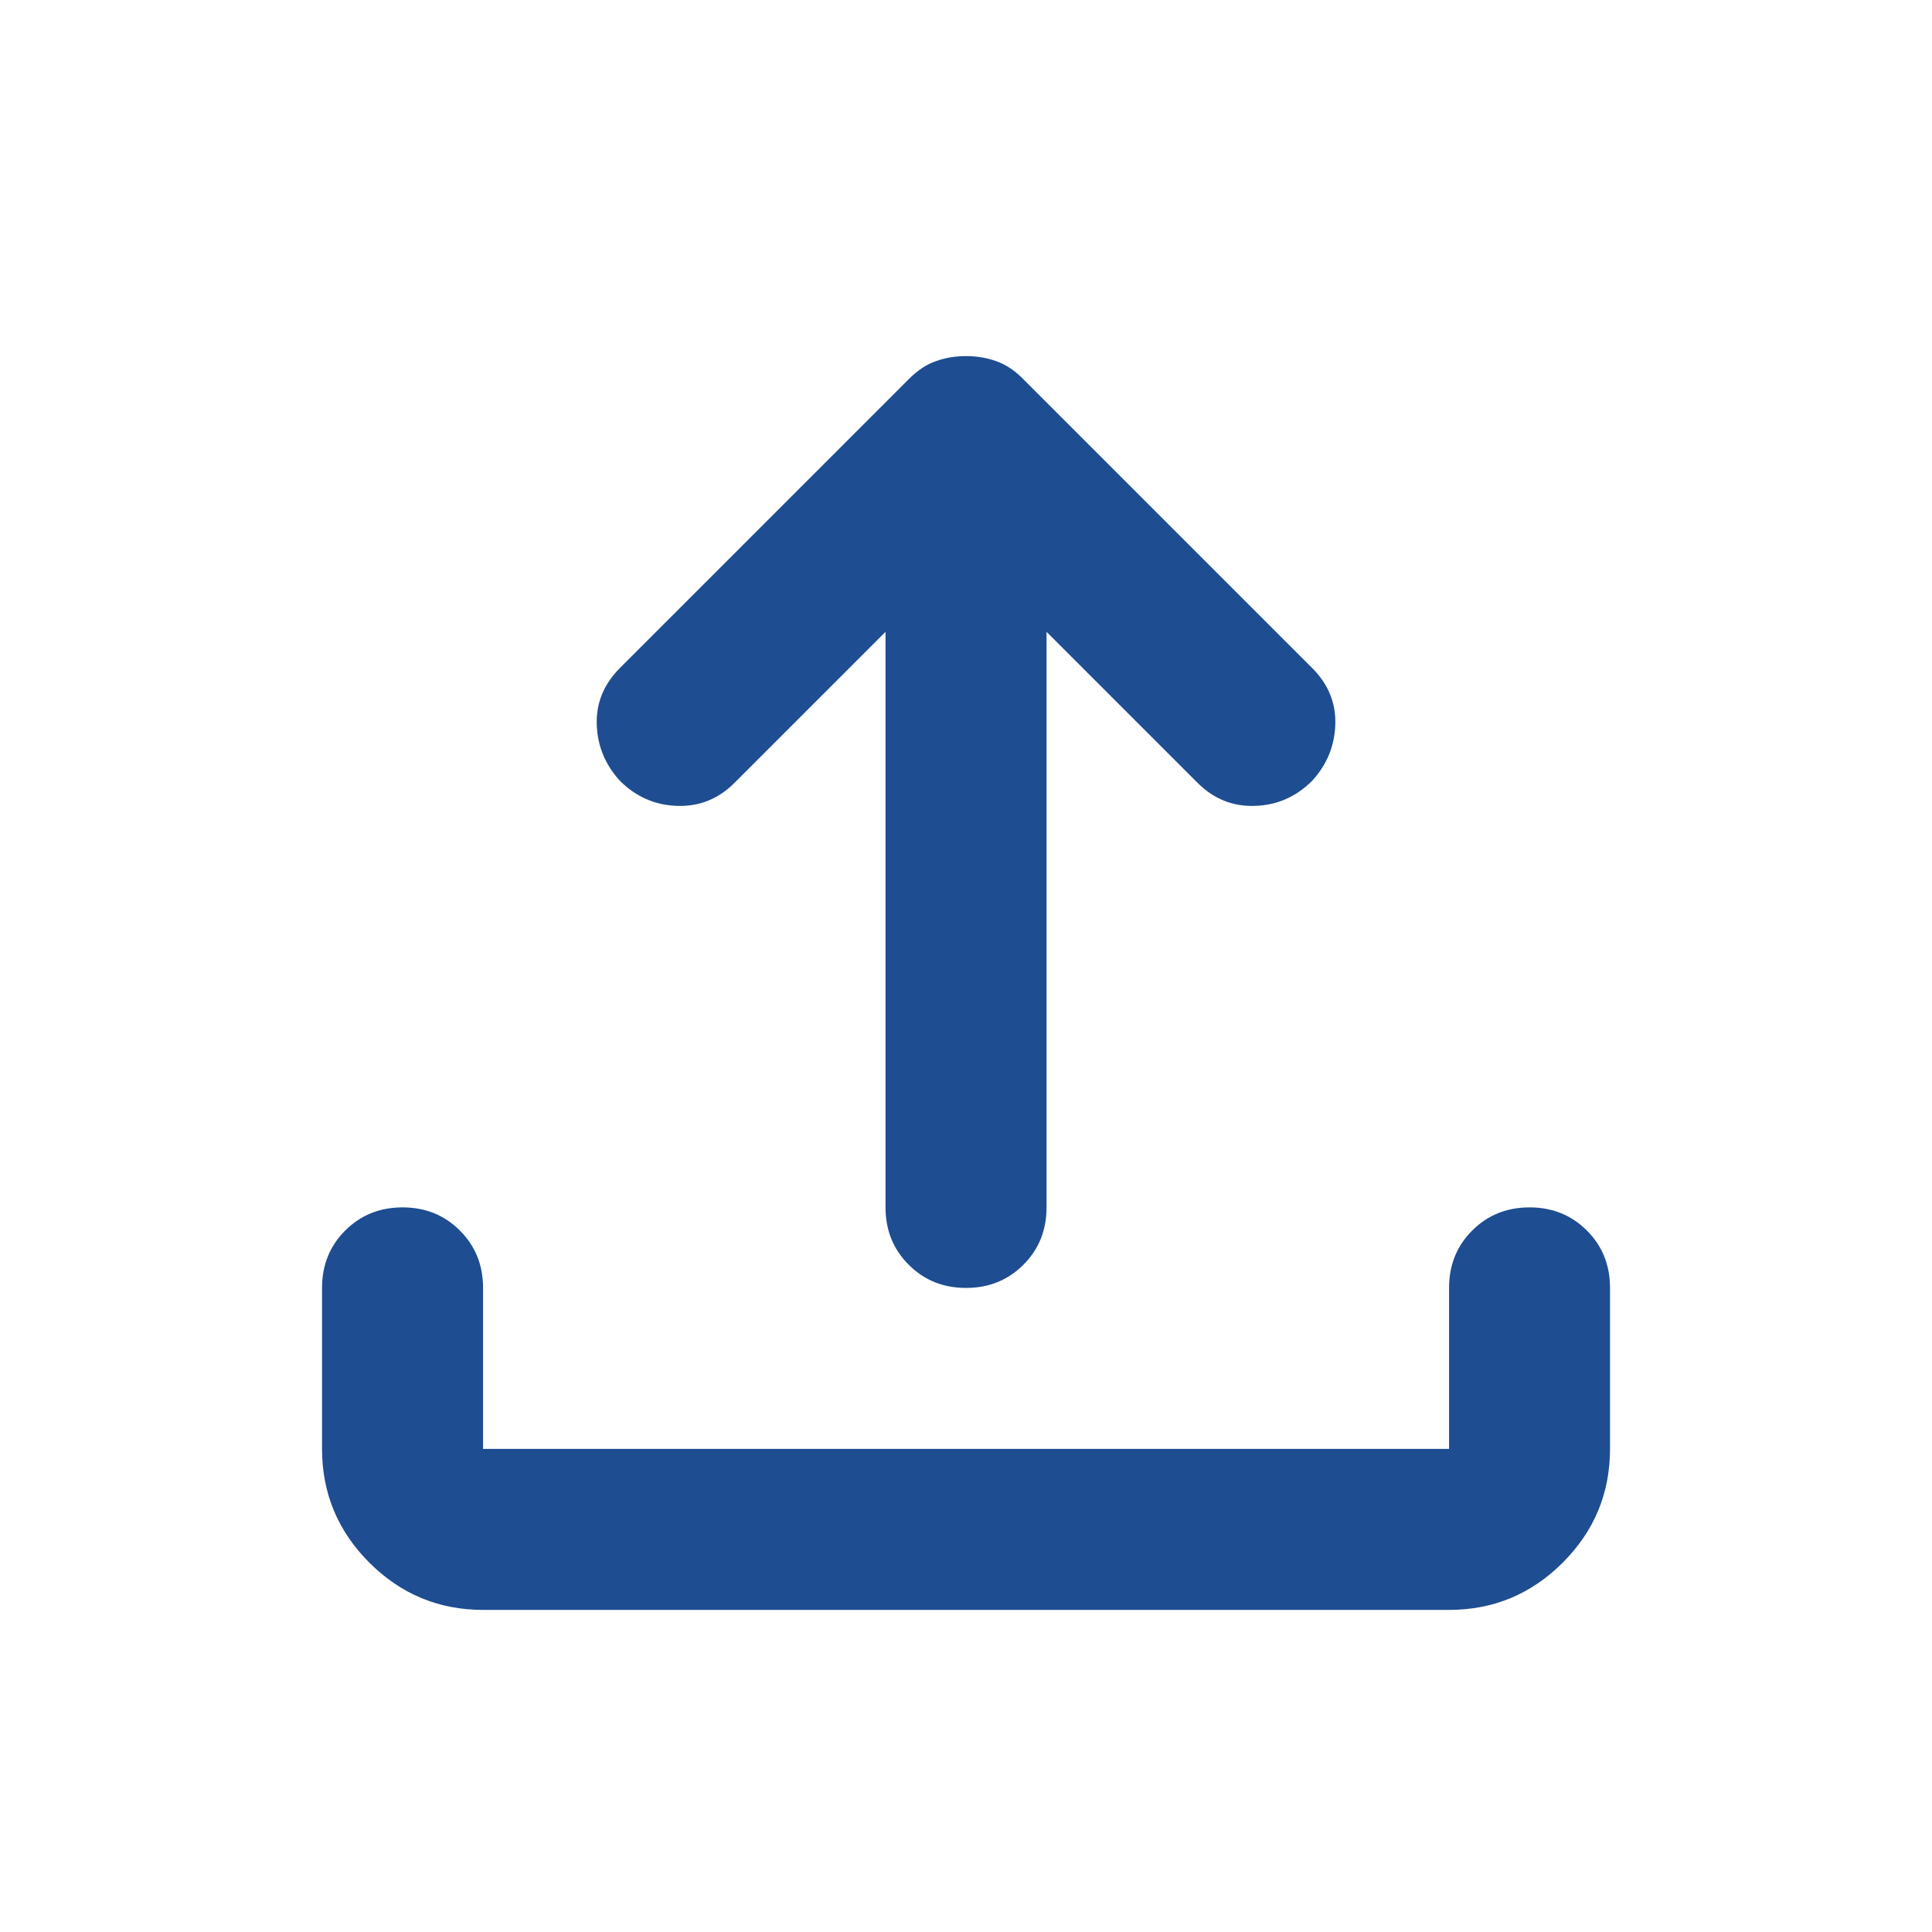
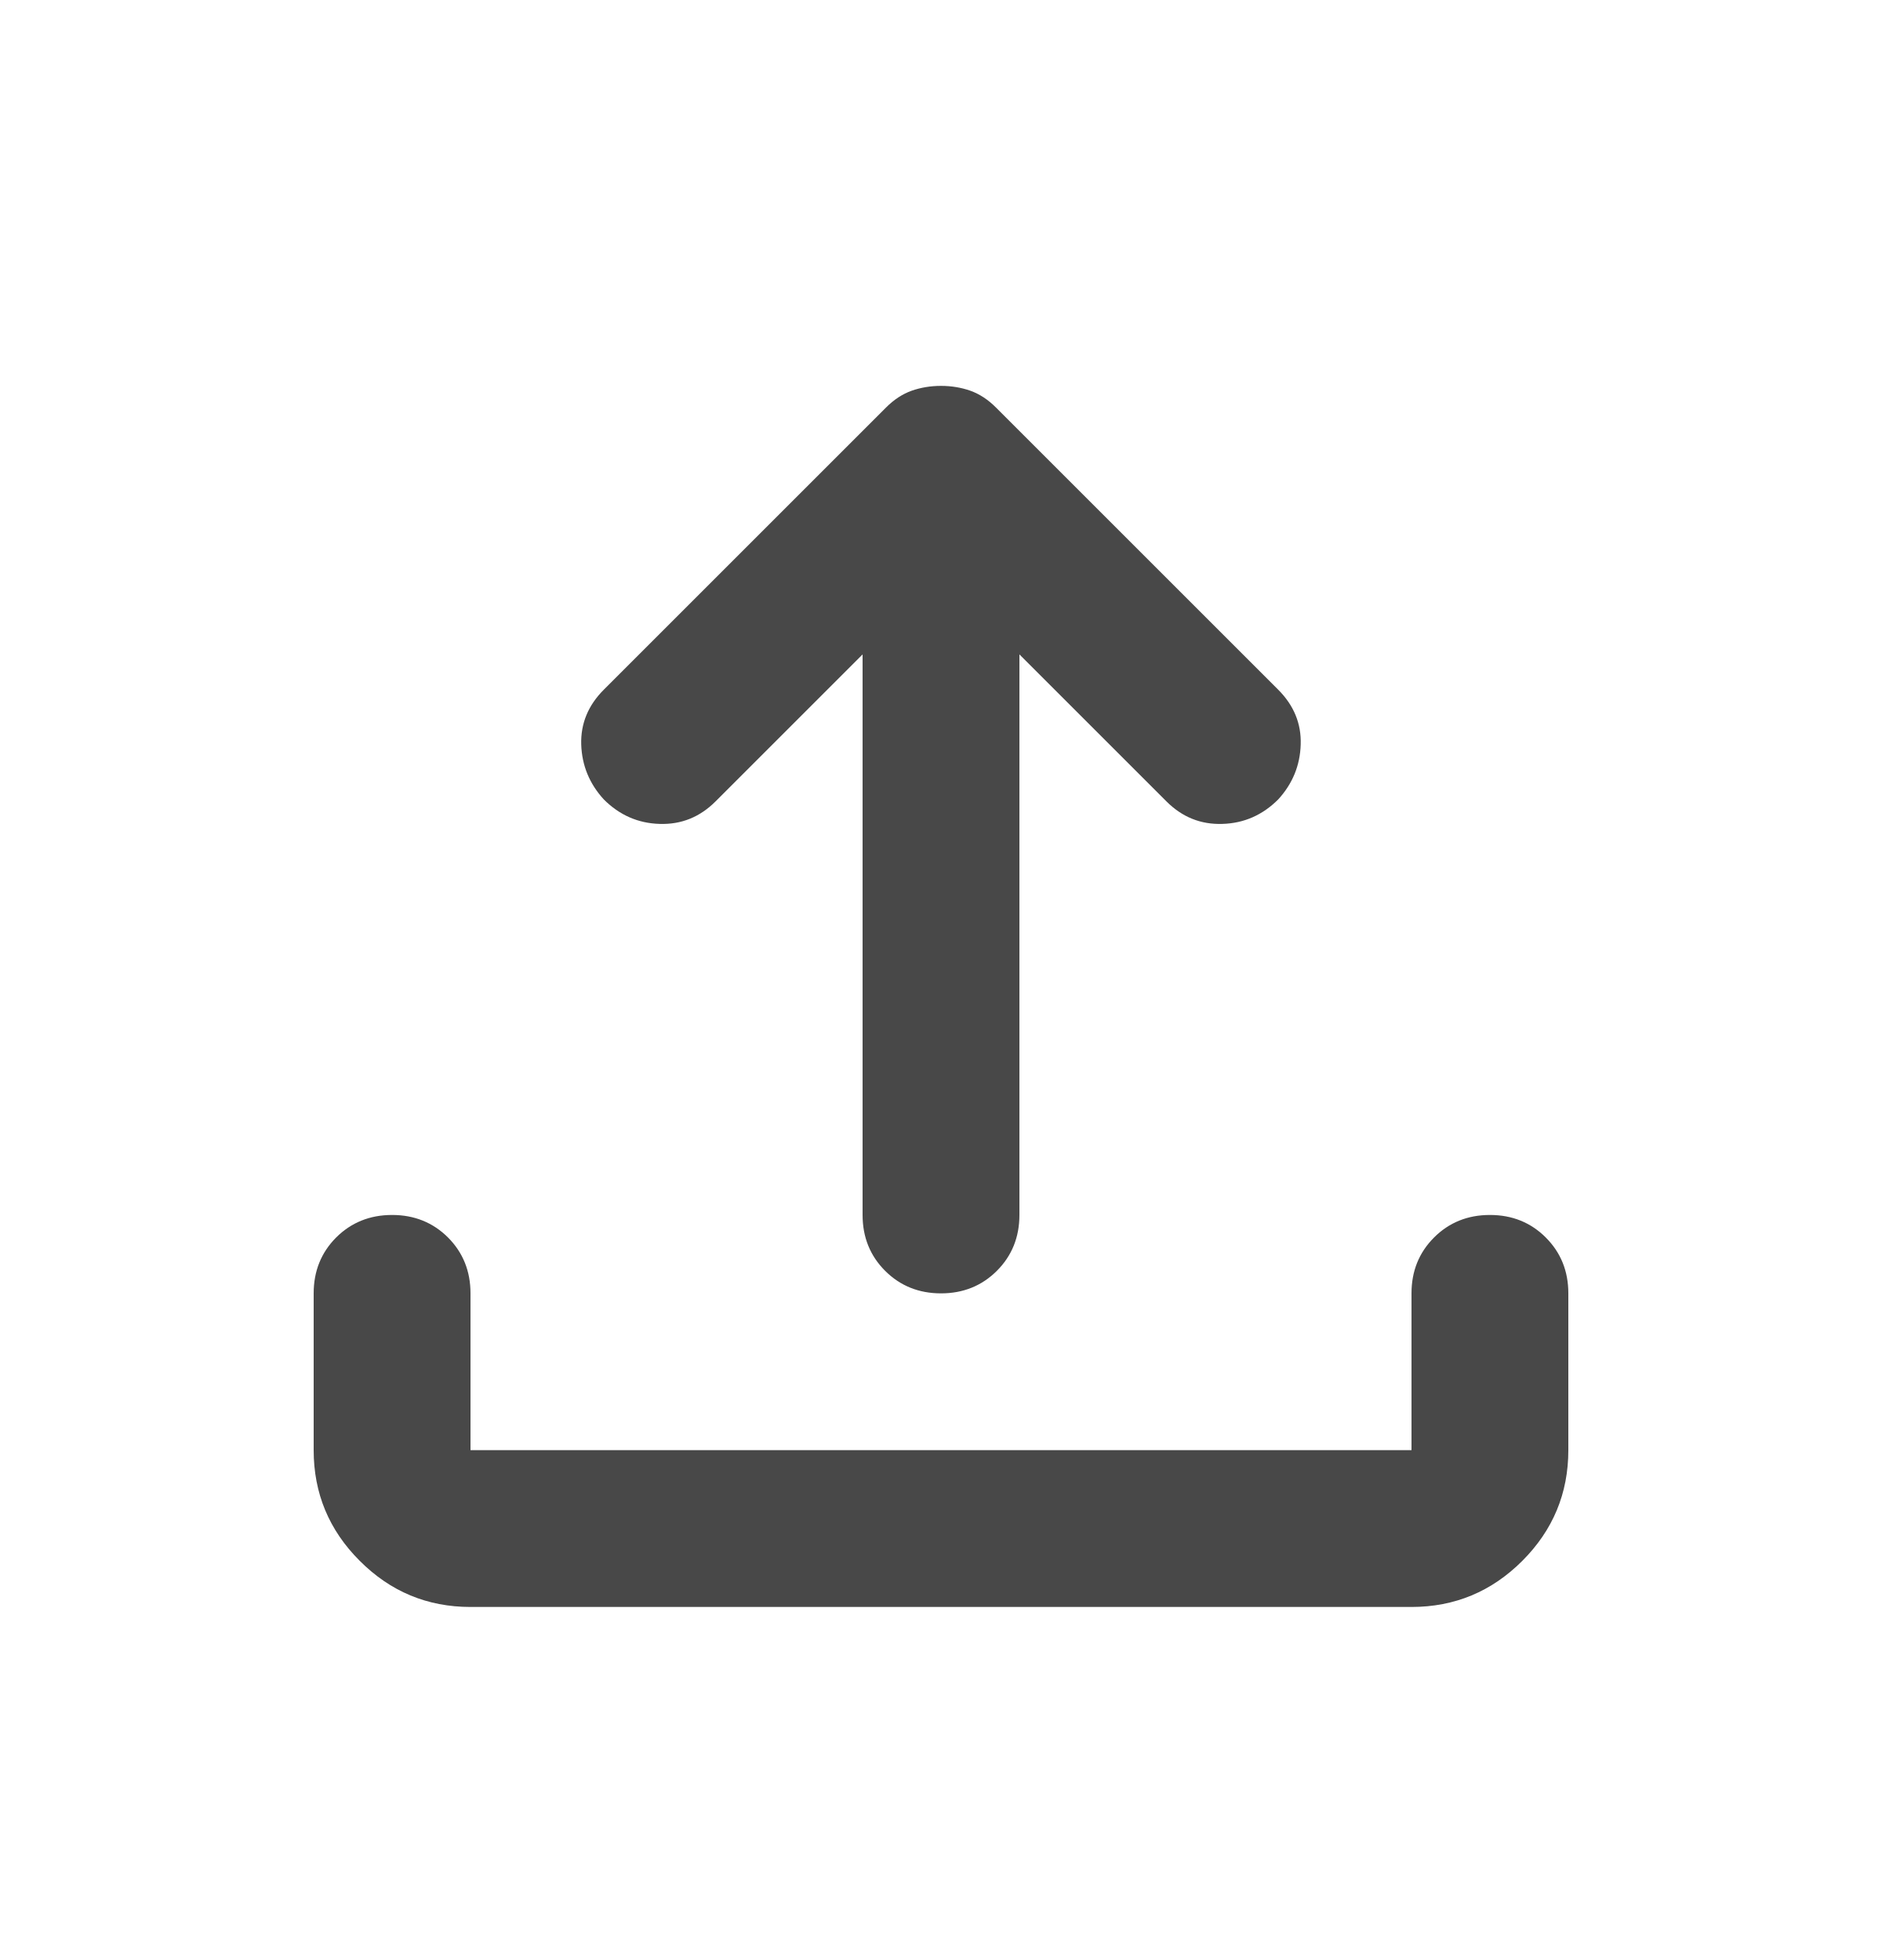
- <svg xmlns="http://www.w3.org/2000/svg" width="32" height="32" viewBox="0 0 32 32" fill="none">
-   <mask id="mask0_2380_43376" style="mask-type:alpha" maskUnits="userSpaceOnUse" x="0" y="0" width="32" height="32">
-     <rect width="32" height="32" fill="#D9D9D9" />
+ <svg xmlns="http://www.w3.org/2000/svg" width="24" height="25" viewBox="0 0 24 25" fill="none">
+   <mask id="mask0_7268_20600" style="mask-type:alpha" maskUnits="userSpaceOnUse" x="0" y="0" width="24" height="25">
+     <rect y="0.5" width="24" height="24" fill="#D9D9D9" />
  </mask>
-   <g mask="url(#mask0_2380_43376)">
-     <path d="M8.001 26.665C7.267 26.665 6.64 26.404 6.117 25.882C5.595 25.36 5.334 24.732 5.334 23.998V21.332C5.334 20.954 5.462 20.637 5.717 20.382C5.973 20.126 6.29 19.998 6.667 19.998C7.045 19.998 7.362 20.126 7.617 20.382C7.873 20.637 8.001 20.954 8.001 21.332V23.998H24.001V21.332C24.001 20.954 24.128 20.637 24.384 20.382C24.64 20.126 24.956 19.998 25.334 19.998C25.712 19.998 26.028 20.126 26.284 20.382C26.54 20.637 26.667 20.954 26.667 21.332V23.998C26.667 24.732 26.406 25.36 25.884 25.882C25.362 26.404 24.734 26.665 24.001 26.665H8.001ZM14.667 10.465L12.167 12.965C11.901 13.232 11.584 13.36 11.217 13.348C10.851 13.337 10.534 13.198 10.267 12.932C10.023 12.665 9.895 12.354 9.884 11.998C9.873 11.643 10.001 11.332 10.267 11.065L15.067 6.265C15.201 6.132 15.345 6.037 15.501 5.982C15.656 5.926 15.823 5.898 16.001 5.898C16.178 5.898 16.345 5.926 16.501 5.982C16.656 6.037 16.801 6.132 16.934 6.265L21.734 11.065C22.001 11.332 22.128 11.643 22.117 11.998C22.106 12.354 21.978 12.665 21.734 12.932C21.467 13.198 21.151 13.337 20.784 13.348C20.417 13.36 20.101 13.232 19.834 12.965L17.334 10.465V19.998C17.334 20.376 17.206 20.693 16.951 20.948C16.695 21.204 16.378 21.332 16.001 21.332C15.623 21.332 15.306 21.204 15.051 20.948C14.795 20.693 14.667 20.376 14.667 19.998V10.465Z" fill="#1E4D92" />
+   <g mask="url(#mask0_7268_20600)">
+     <path d="M6 20.497C5.45 20.497 4.979 20.301 4.588 19.909C4.196 19.518 4 19.047 4 18.497V16.497C4 16.213 4.096 15.976 4.287 15.784C4.479 15.593 4.717 15.497 5 15.497C5.283 15.497 5.521 15.593 5.713 15.784C5.904 15.976 6 16.213 6 16.497V18.497H18V16.497C18 16.213 18.096 15.976 18.288 15.784C18.479 15.593 18.717 15.497 19 15.497C19.283 15.497 19.521 15.593 19.712 15.784C19.904 15.976 20 16.213 20 16.497V18.497C20 19.047 19.804 19.518 19.413 19.909C19.021 20.301 18.55 20.497 18 20.497H6ZM11 8.347L9.125 10.222C8.925 10.422 8.688 10.518 8.412 10.509C8.137 10.501 7.9 10.397 7.7 10.197C7.517 9.997 7.421 9.764 7.412 9.497C7.404 9.23 7.5 8.997 7.7 8.797L11.3 5.197C11.4 5.097 11.508 5.026 11.625 4.984C11.742 4.943 11.867 4.922 12 4.922C12.133 4.922 12.258 4.943 12.375 4.984C12.492 5.026 12.6 5.097 12.7 5.197L16.3 8.797C16.5 8.997 16.596 9.23 16.587 9.497C16.579 9.764 16.483 9.997 16.3 10.197C16.1 10.397 15.863 10.501 15.588 10.509C15.312 10.518 15.075 10.422 14.875 10.222L13 8.347V15.497C13 15.78 12.904 16.018 12.713 16.209C12.521 16.401 12.283 16.497 12 16.497C11.717 16.497 11.479 16.401 11.287 16.209C11.096 16.018 11 15.78 11 15.497V8.347Z" fill="#484848" />
  </g>
</svg>
